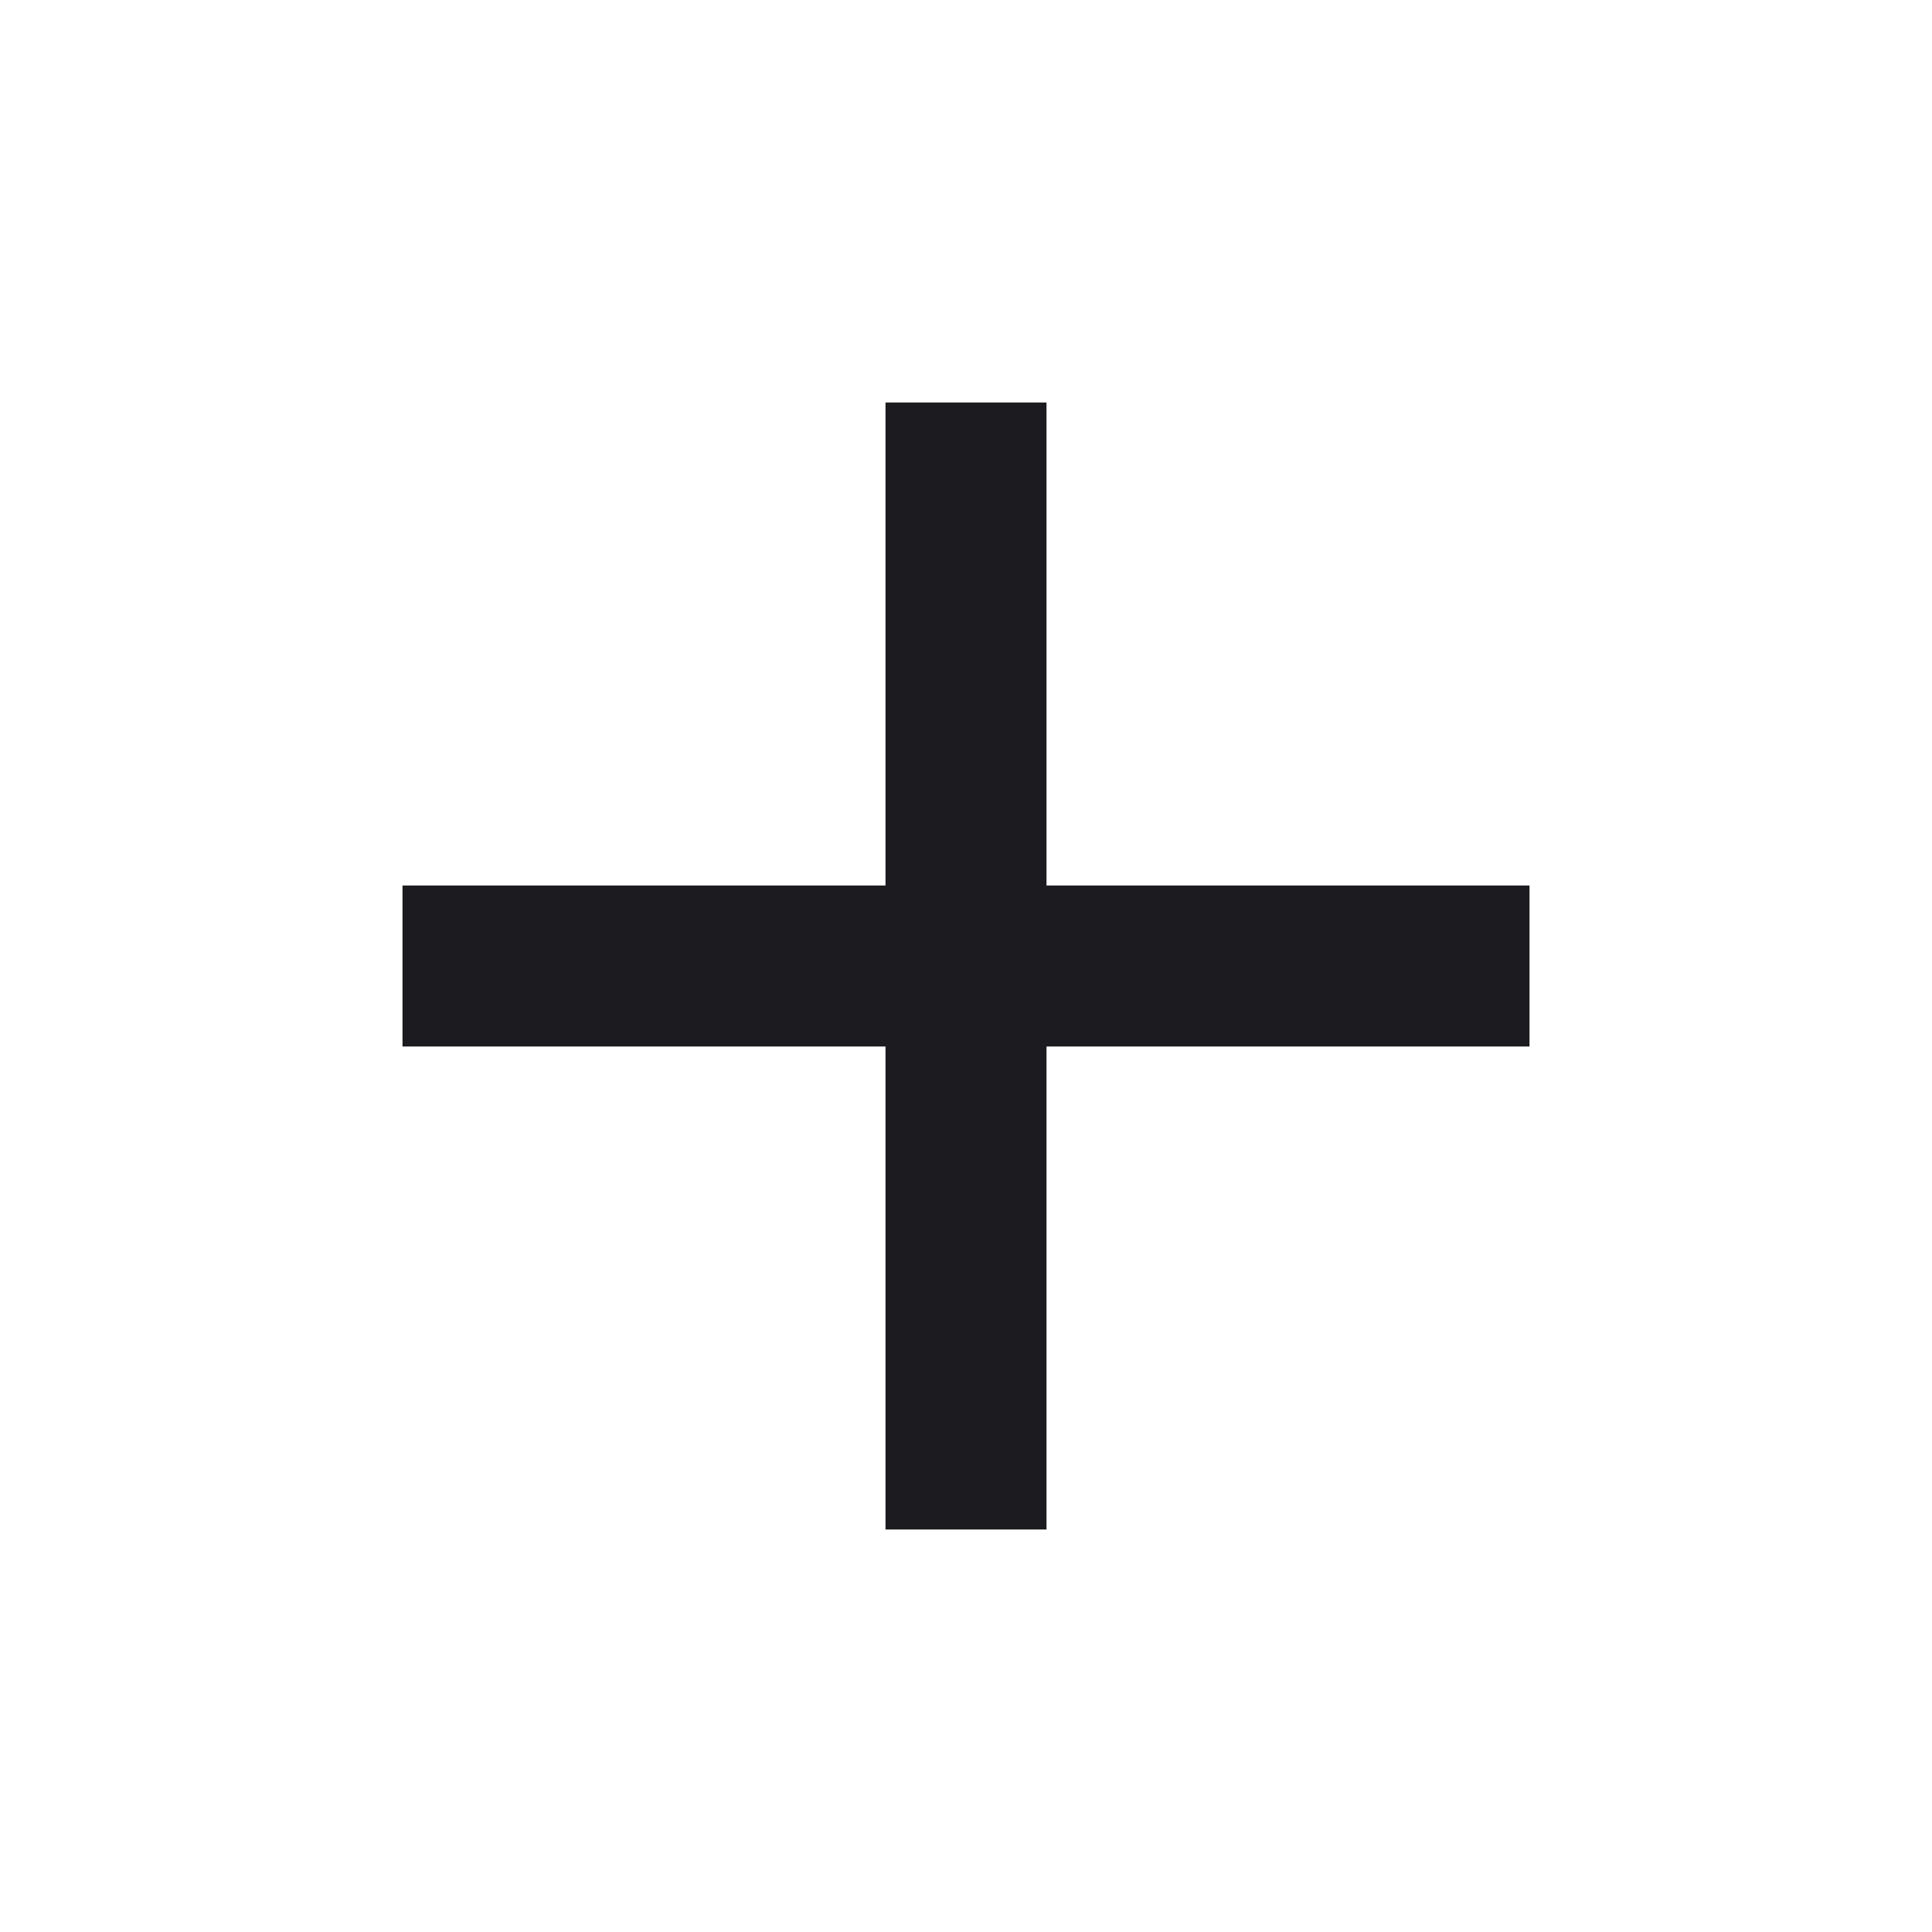
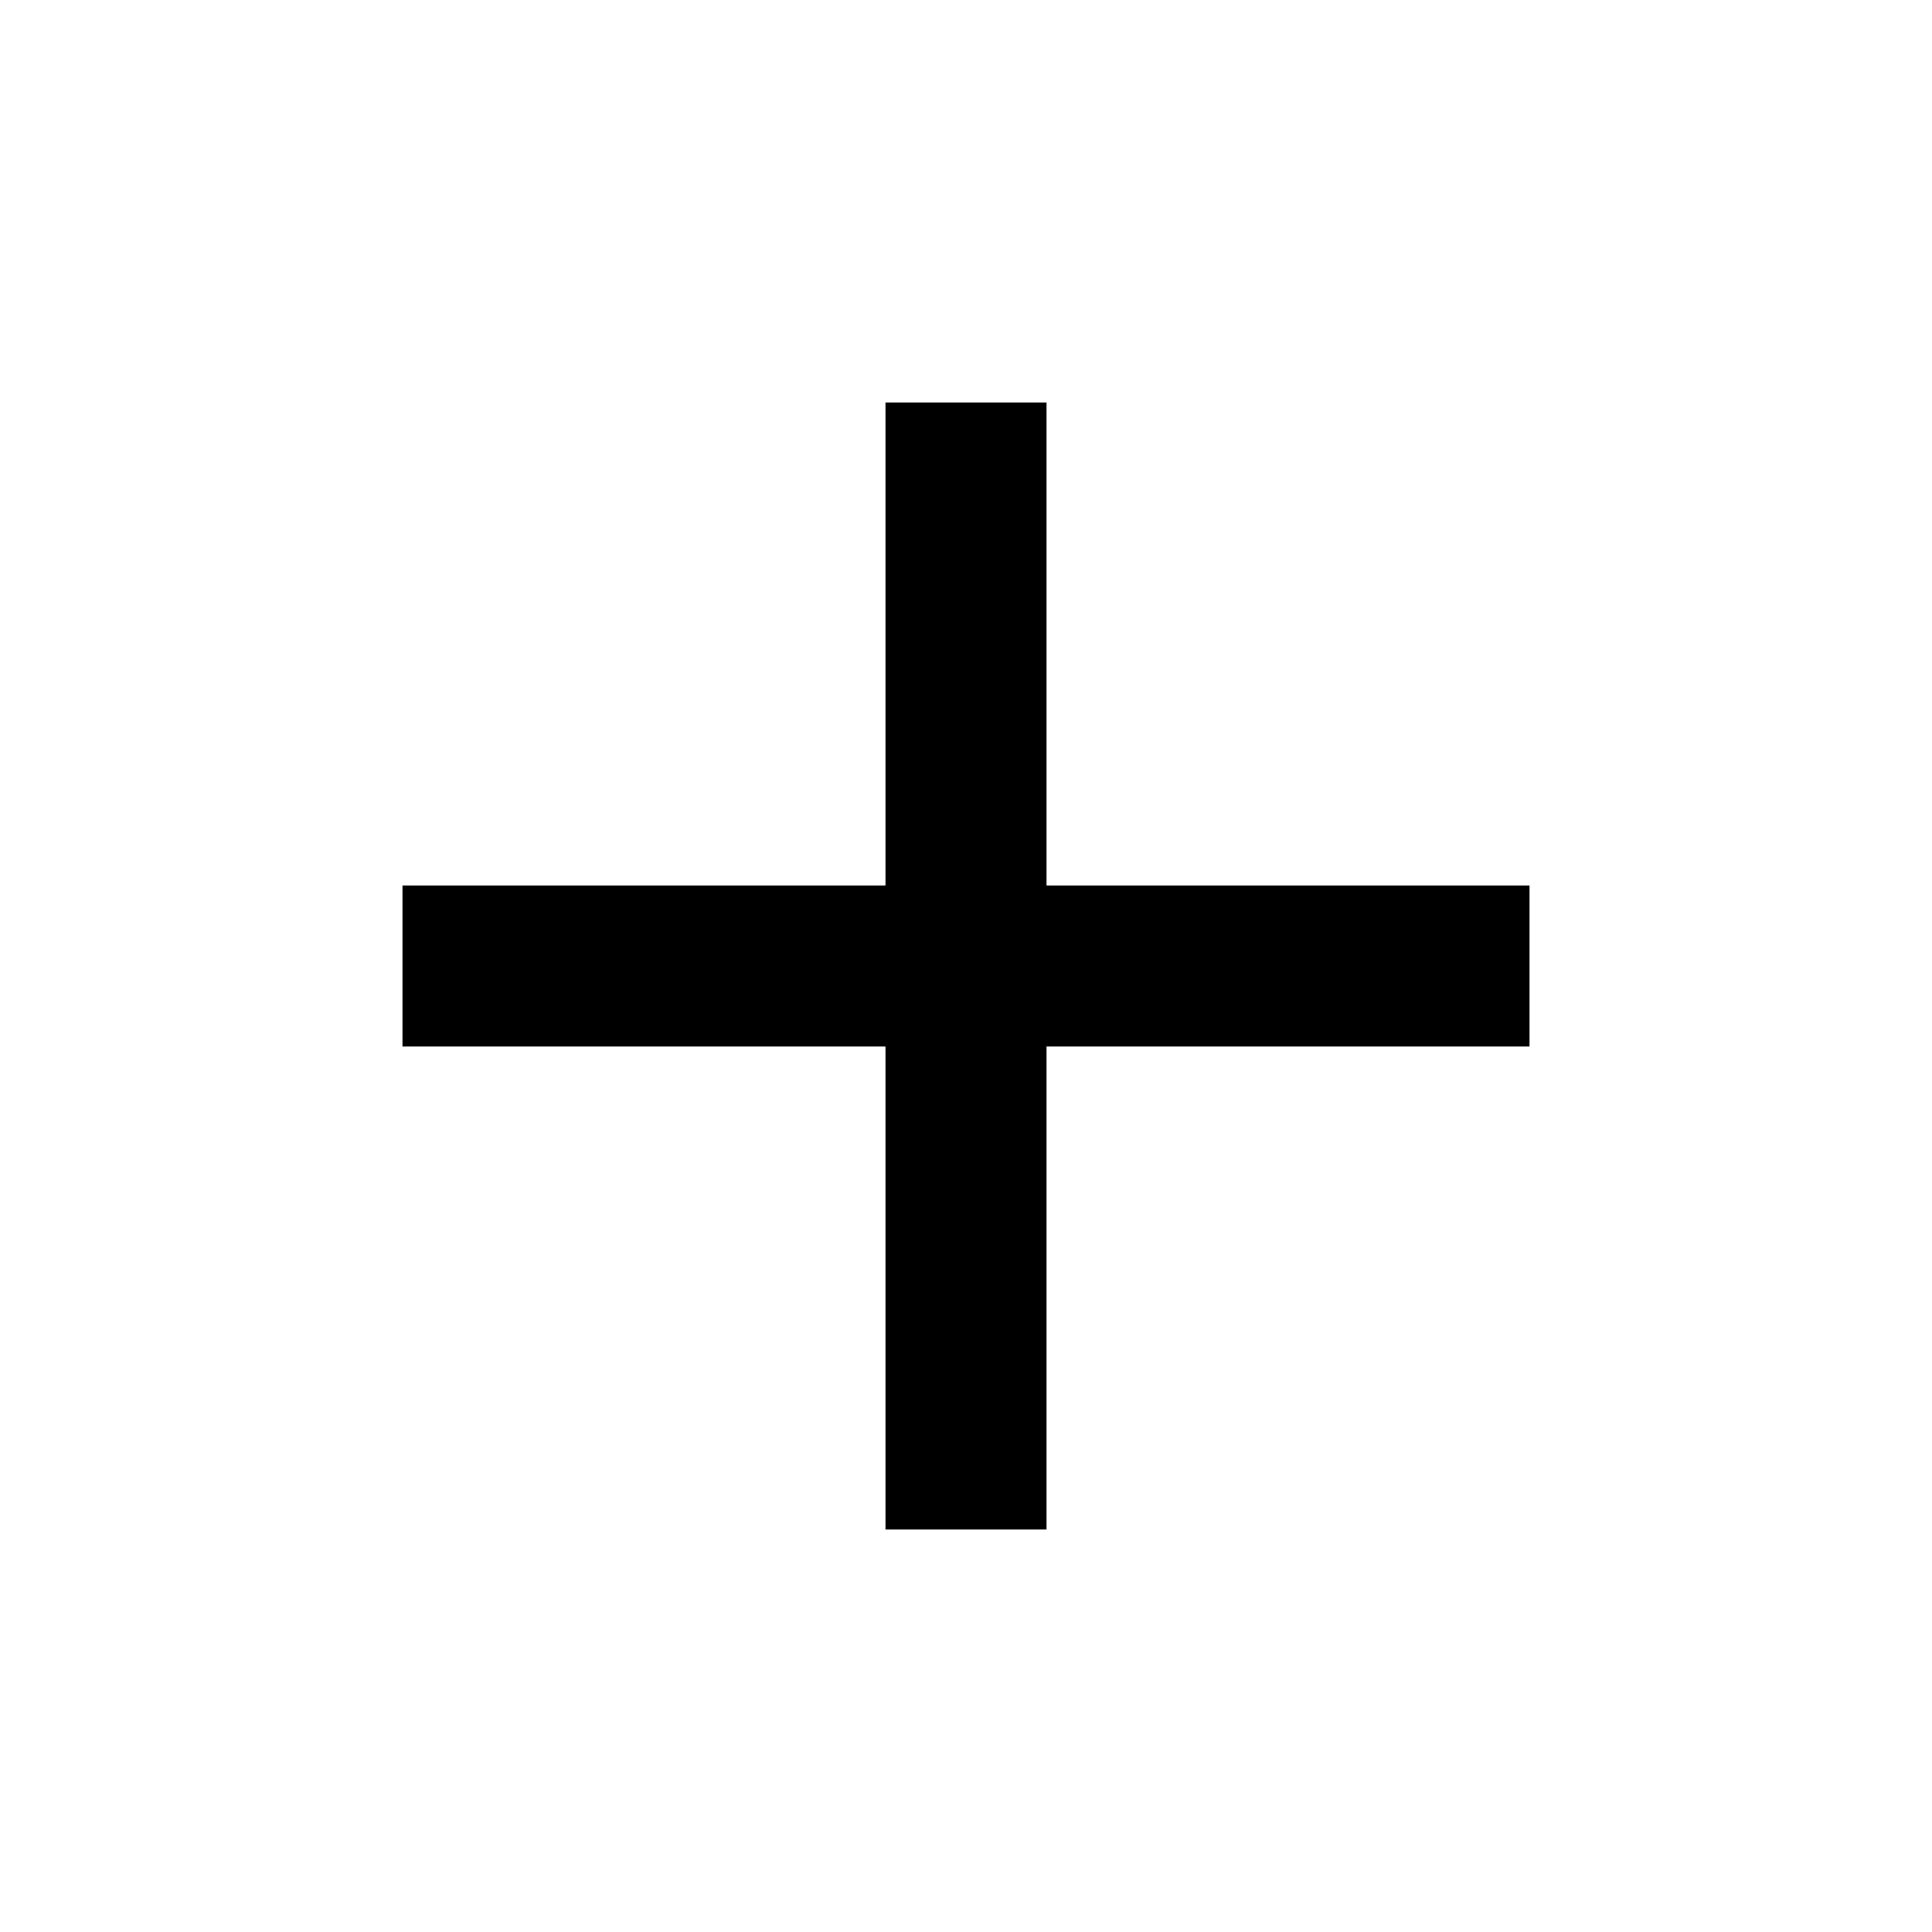
- <svg xmlns="http://www.w3.org/2000/svg" width="24" height="24" viewBox="0 0 24 24" fill="none">
+ <svg xmlns="http://www.w3.org/2000/svg" width="24" height="24" viewBox="0 0 24 24">
  <mask id="mask0_13_666" style="mask-type:alpha" maskUnits="userSpaceOnUse" x="0" y="0" width="24" height="24">
-     <rect width="24" height="24" fill="#D9D9D9" />
+     <rect width="24" height="24" />
  </mask>
  <g mask="url(#mask0_13_666)">
-     <path d="M11 19V13H5V11H11V5H13V11H19V13H13V19H11Z" fill="#1C1B1F" />
+     <path d="M11 19V13H5V11H11V5H13V11H19V13H13V19H11Z" />
  </g>
</svg>
